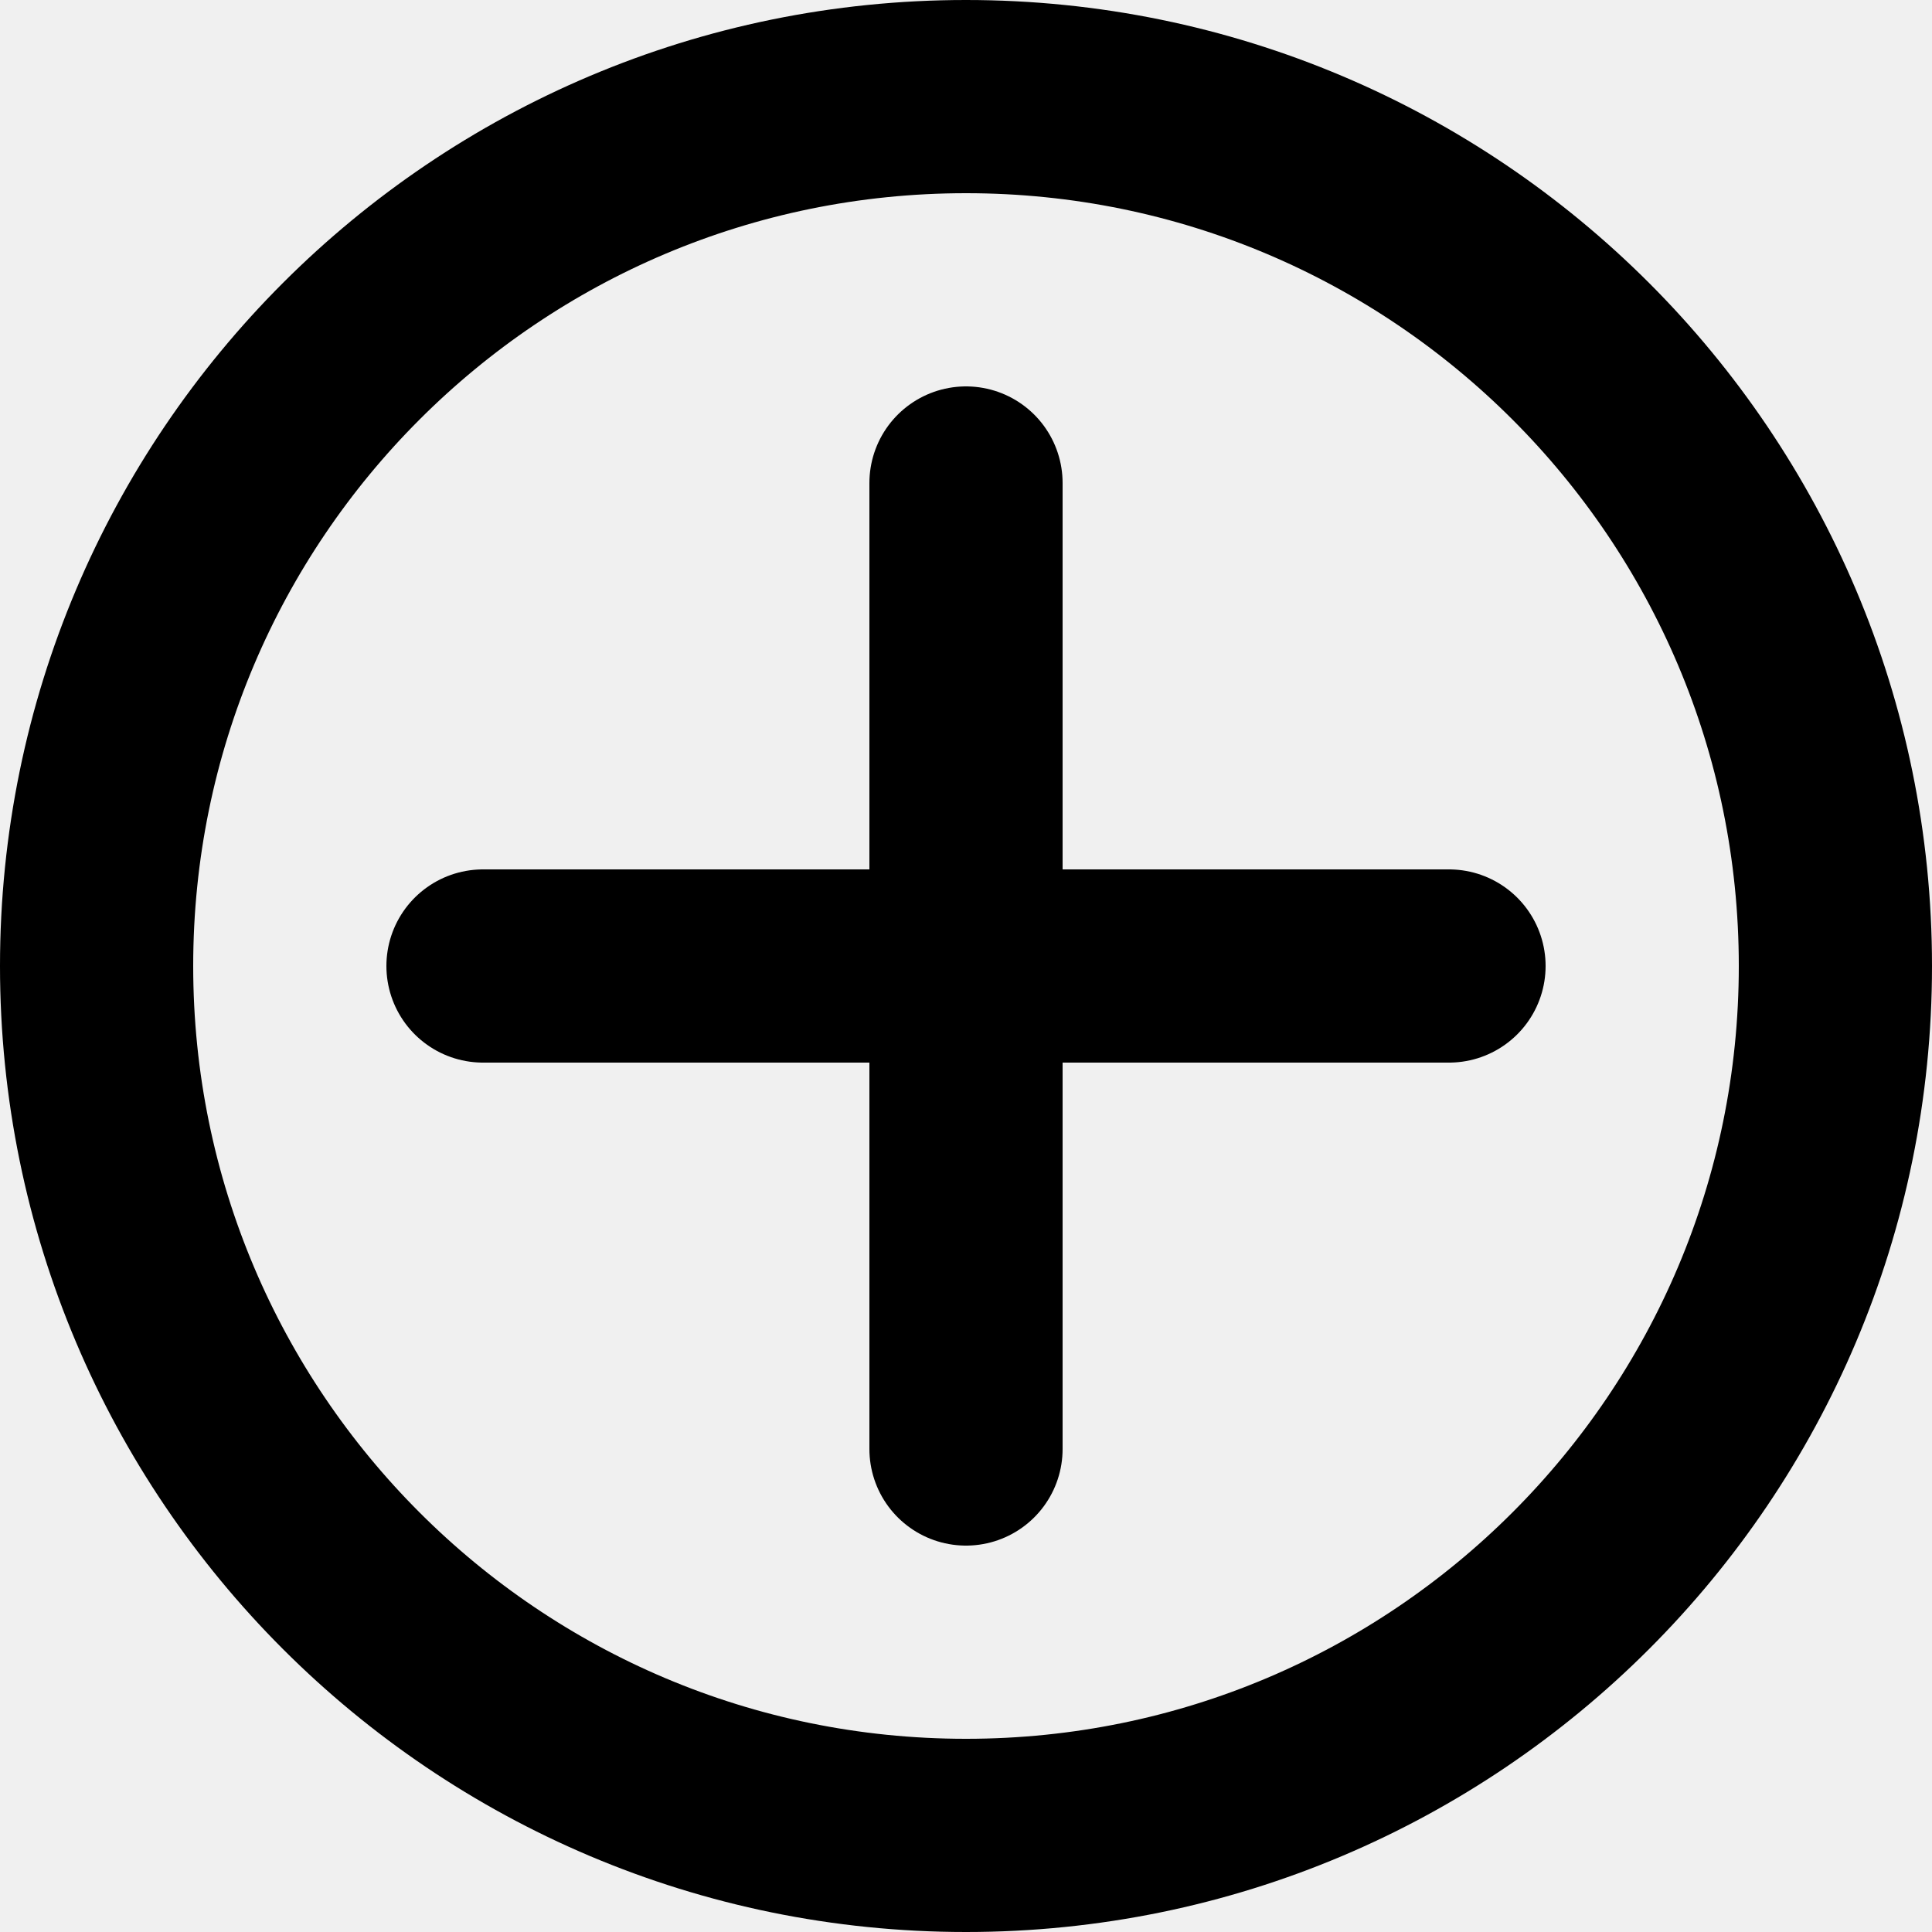
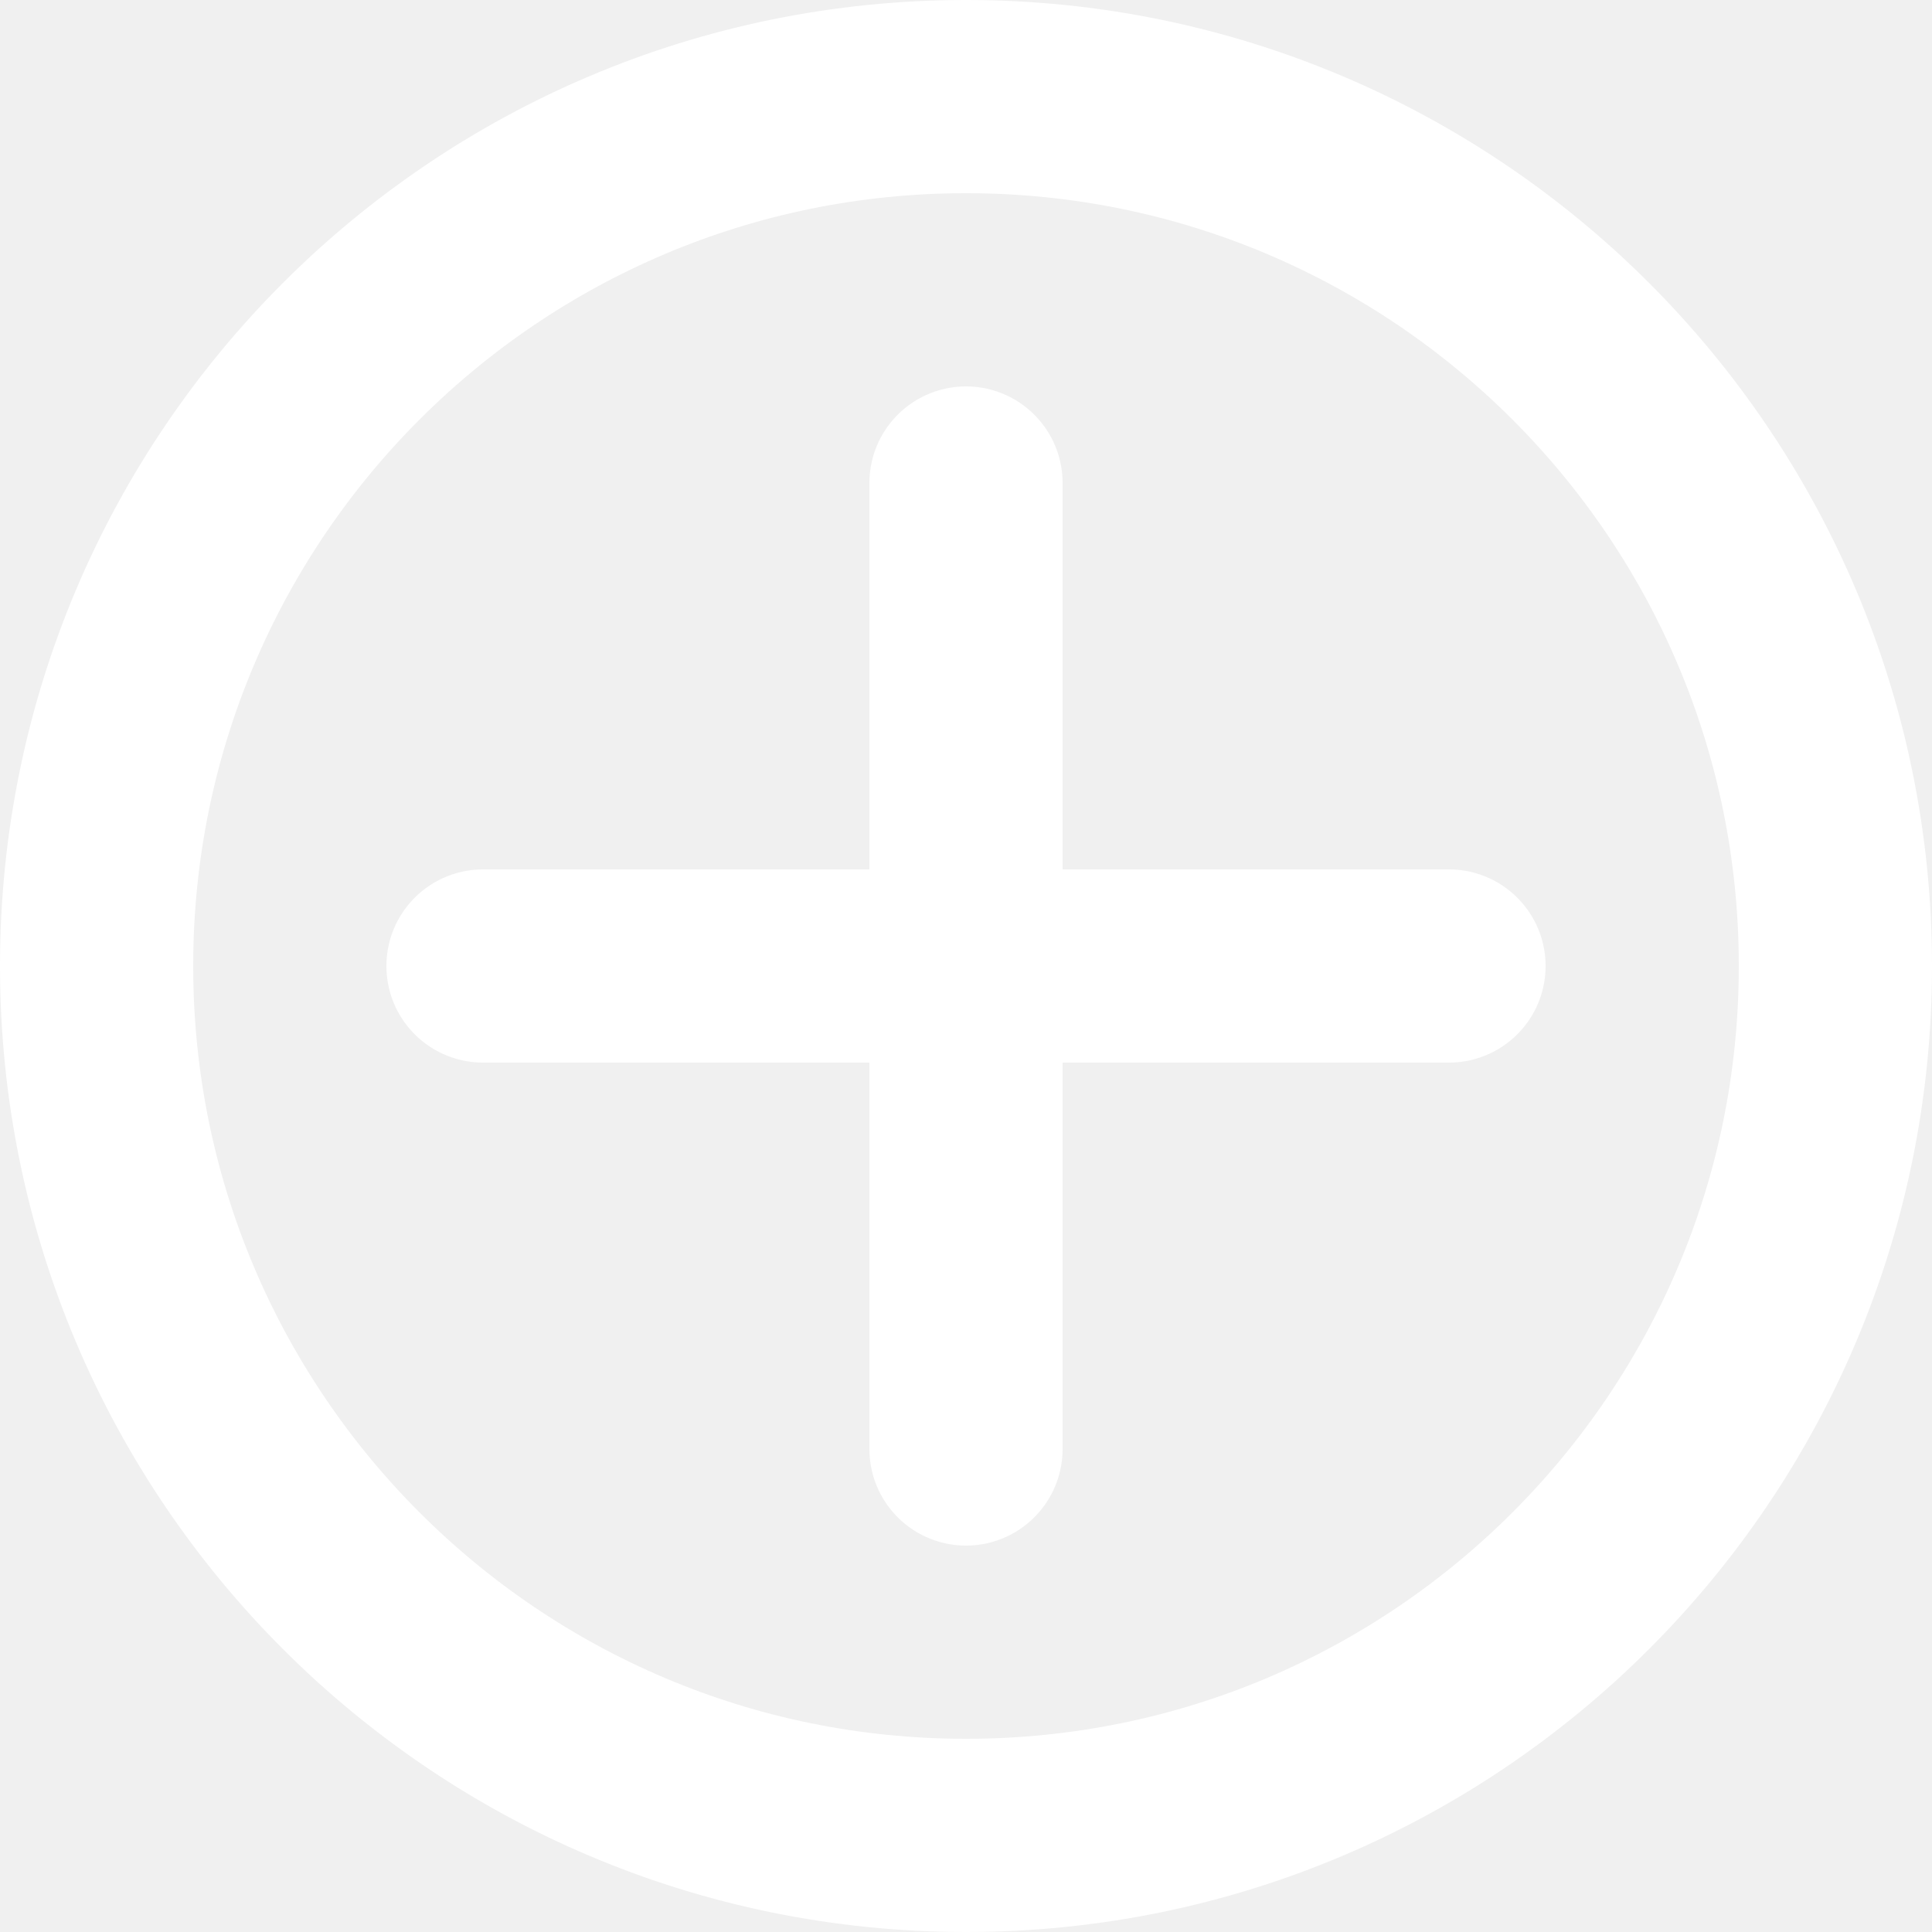
<svg xmlns="http://www.w3.org/2000/svg" width="16" height="16" viewBox="2 2 20 20" fill="none">
-   <path d="M7 12h5m0 0h5m-5 0V7m0 5v5" stroke="#000" stroke-width="2" stroke-linecap="round" stroke-linejoin="round" />
-   <circle cx="12" cy="12" r="9" stroke="#000" stroke-width="2" stroke-linecap="round" stroke-linejoin="round" />
+   <path d="M7 12h5m0 0h5m-5 0V7m0 5v5" stroke="#fff" stroke-width="2" stroke-linecap="round" stroke-linejoin="round" />
+   <circle cx="12" cy="12" r="9" stroke="#fff" stroke-width="2" stroke-linecap="round" stroke-linejoin="round" />
</svg>
